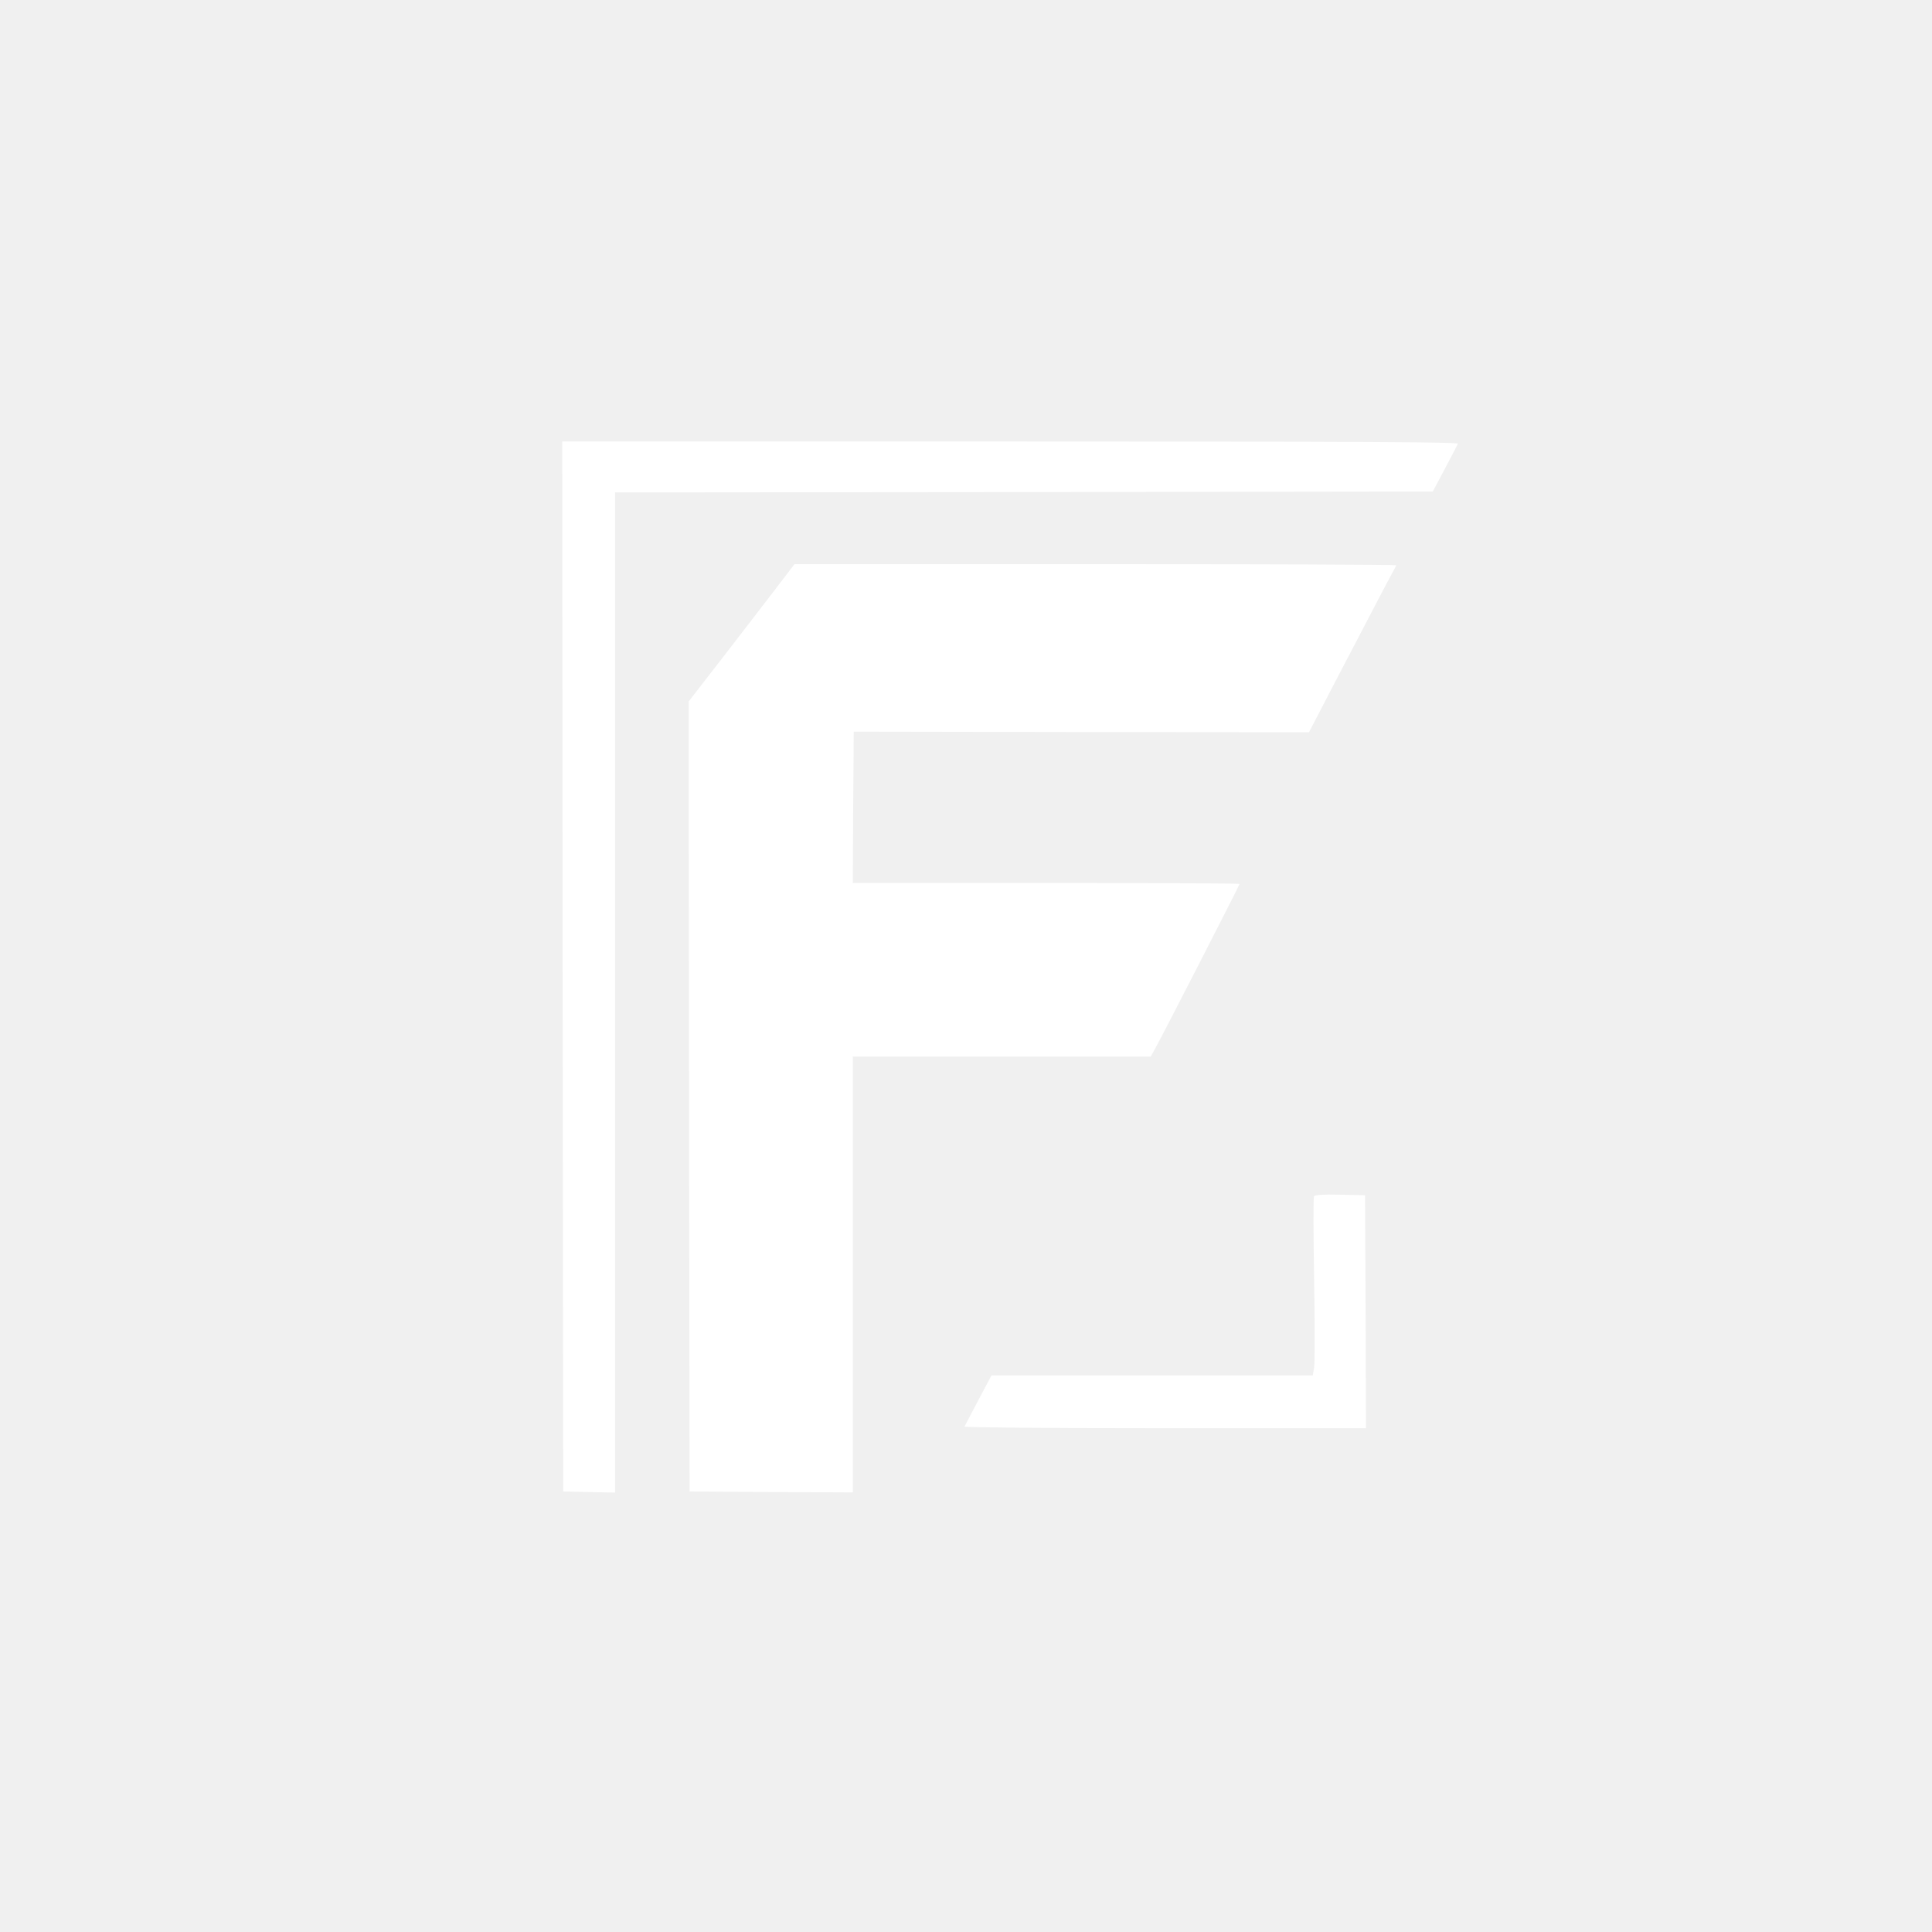
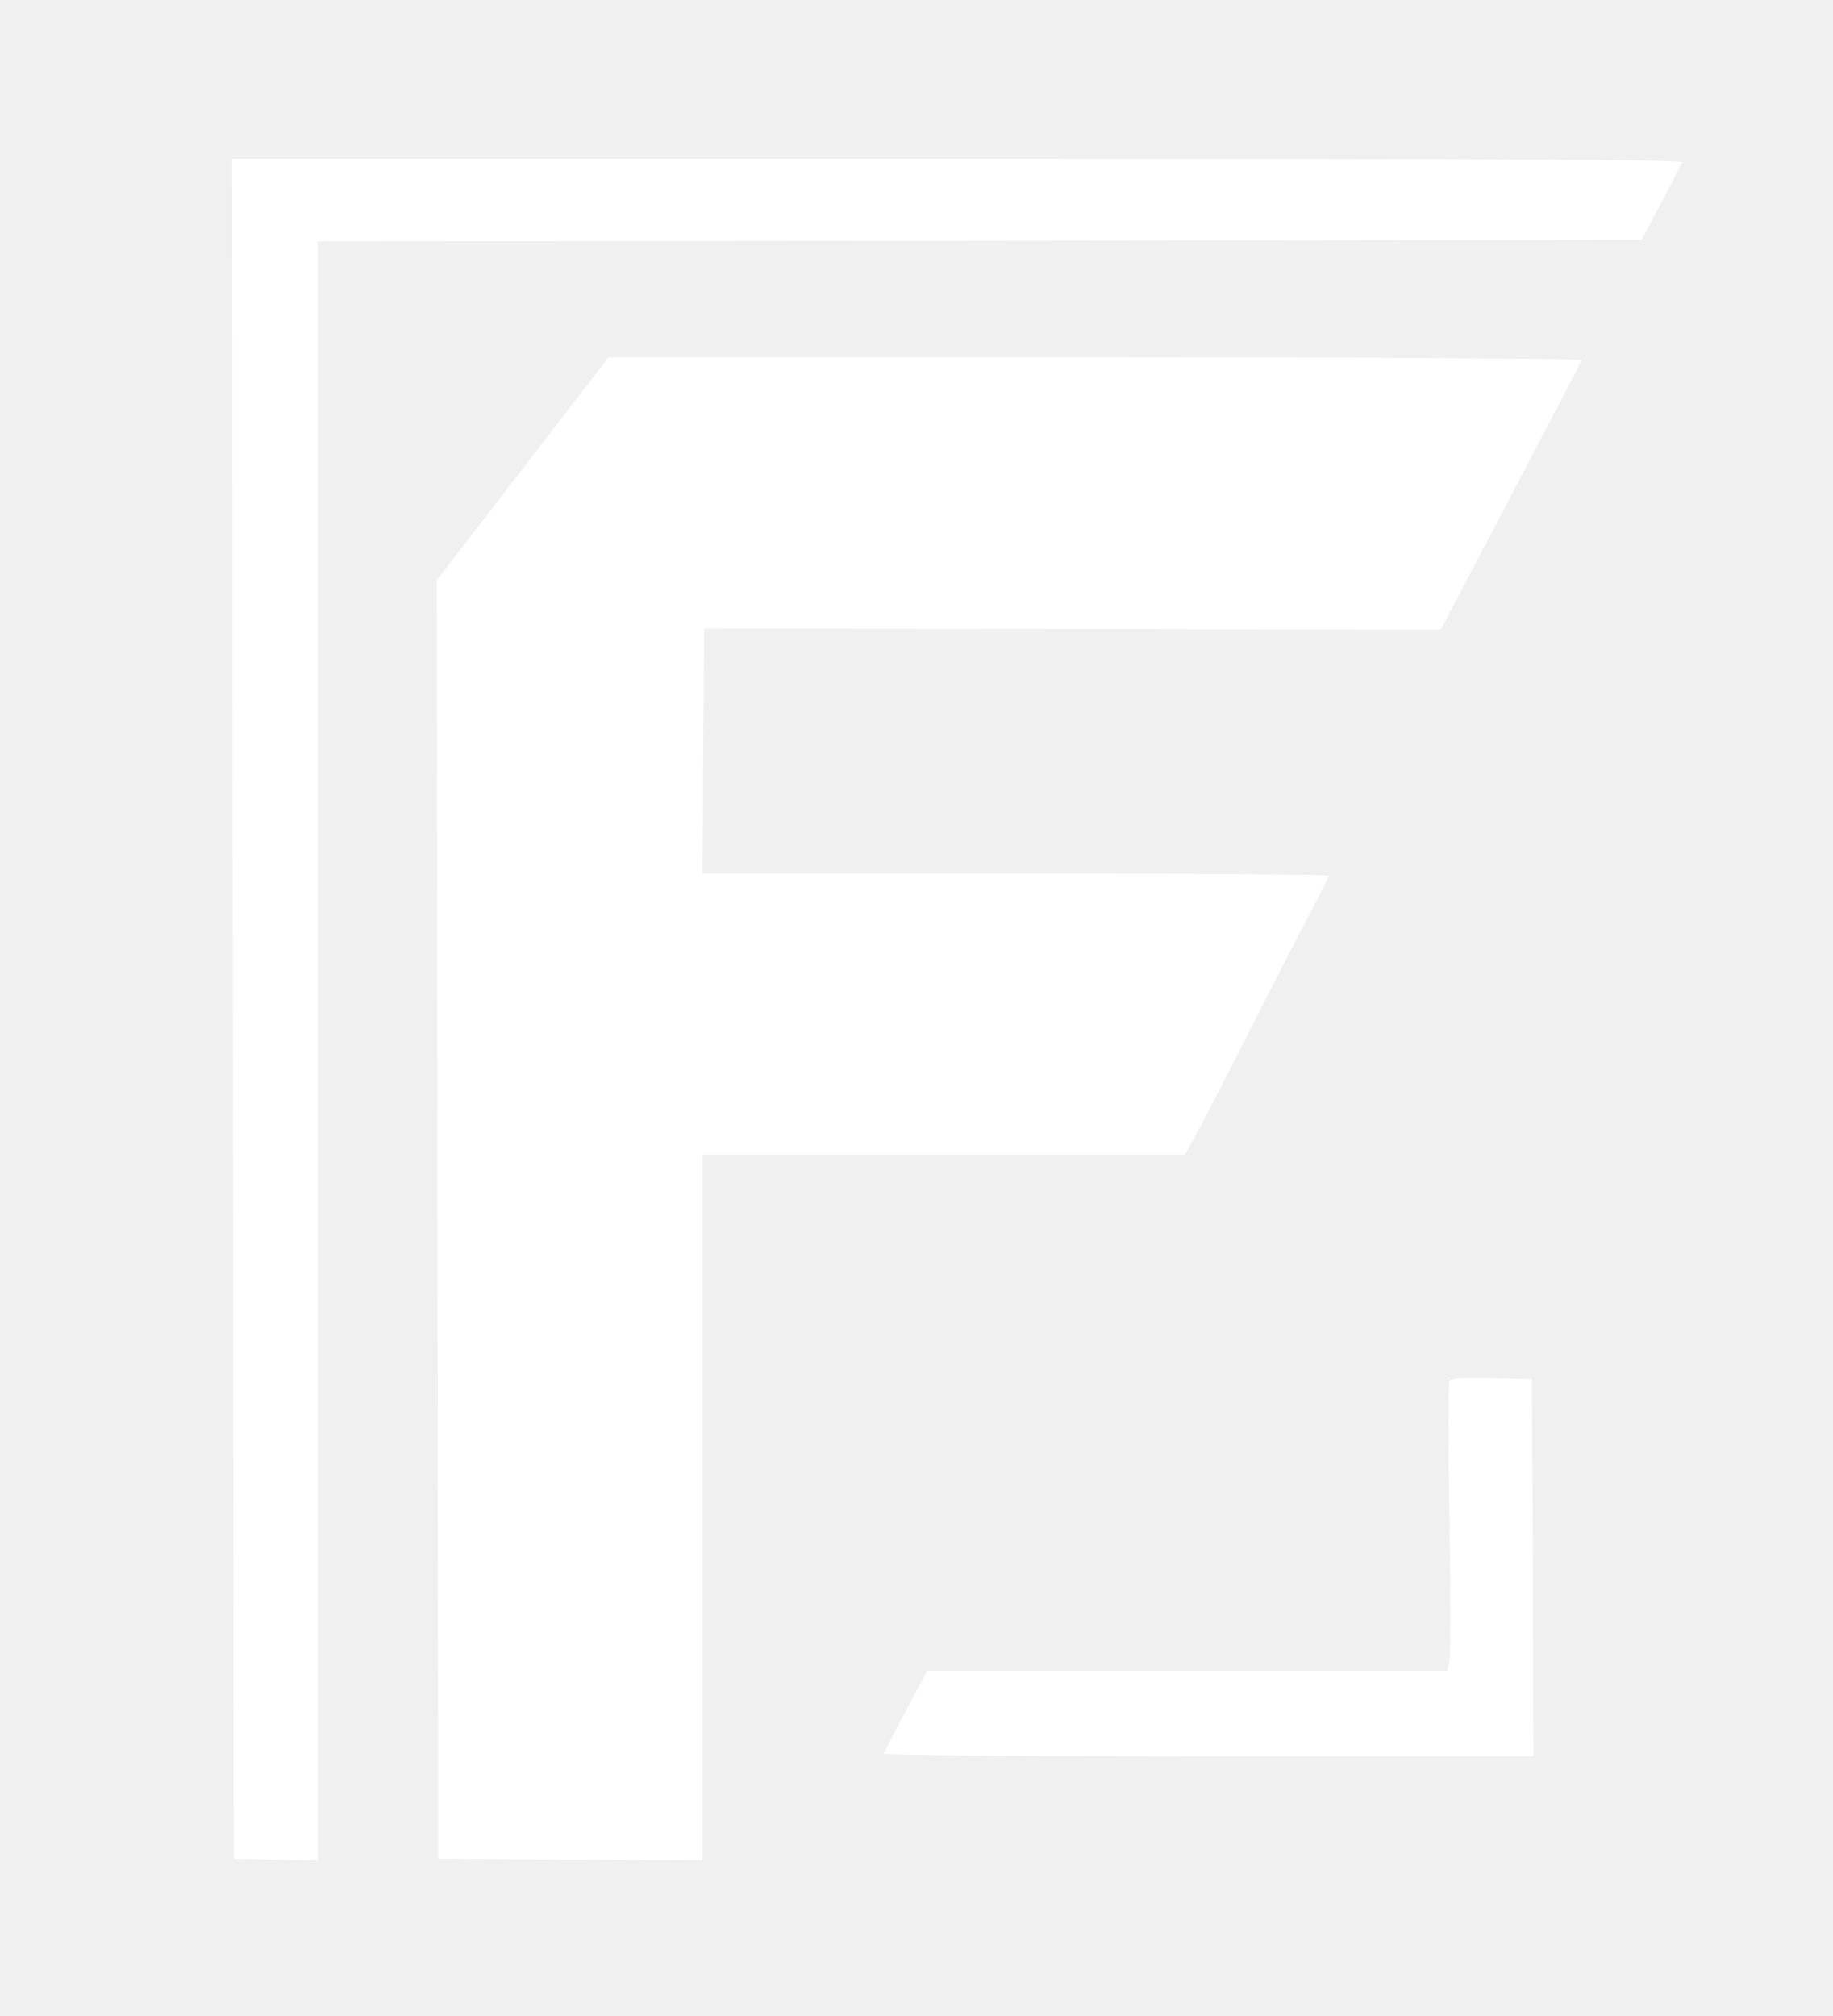
- <svg xmlns="http://www.w3.org/2000/svg" version="1.0" width="1024pt" height="1024pt" viewBox="0 0 1024 1024" preserveAspectRatio="xMidYMid meet">
-   <g transform="translate(0,1024) scale(0.1,-0.1)" fill="#ffffff" stroke="none">
-     <path d="M2982 5118 l3 -2783 138 -3 137 -3 0 2651 0 2650 2167 2 2167 3 64 120 c35 66 66 126 69 133 4 9 -474 12 -2371 12 l-2376 0 2 -2782z" fill="#ffffff" />
-     <path d="M4114 7123 c-54 -71 -180 -234 -281 -365 l-183 -236 2 -2094 3 -2093 433 -3 432 -2 0 1155 0 1155 790 0 789 0 24 43 c33 58 447 866 447 872 0 3 -461 5 -1025 5 l-1025 0 2 401 3 401 1206 -2 1207 -1 147 283 c82 156 175 335 208 398 33 63 70 134 83 157 13 23 24 44 24 47 0 3 -717 6 -1594 6 l-1595 0 -97 -127z" fill="#ffffff" />
-     <path d="M6964 3899 c-3 -6 -3 -204 1 -439 4 -235 4 -446 0 -469 l-7 -41 -851 0 -852 0 -70 -132 c-38 -72 -71 -135 -73 -139 -2 -5 473 -9 1062 -9 l1066 0 -2 618 -3 617 -132 3 c-90 2 -134 -1 -139 -9z" fill="#ffffff" />
+ <svg xmlns="http://www.w3.org/2000/svg" version="1.0" width="600pt" height="660pt" viewBox="0 0 600 660" preserveAspectRatio="xMidYMid meet">
+   <g transform="translate(0,660) scale(0.1,-0.1)" fill="#ffffff" stroke="none">
+     <path d="M762 3298 l3 -2783 138 -3 137 -3 0 2651 0 2650 2167 2 2167 3 64 120 c35 66 66 126 69 133 4 9 -474 12 -2371 12 l-2376 0 2 -2782z" fill="#ffffff" />
+     <path d="M1711 5065 l-281 -364 2 -2093 3 -2093 433 -3 432 -2 0 1155 0 1155 790 0 789 0 24 43 c14 23 89 168 167 322 78 154 173 339 211 411 38 72 69 134 69 137 0 4 -461 7 -1025 7 l-1025 0 2 401 3 401 1206 -1 1206 -2 229 437 c126 240 231 441 232 445 2 5 -702 9 -1591 9 l-1595 0 -281 -365z" fill="#ffffff" />
+     <path d="M4745 2080 c-4 -7 -4 -208 0 -449 4 -240 4 -451 0 -469 l-7 -32 -851 0 -852 0 -70 -132 c-38 -72 -71 -135 -73 -139 -2 -5 473 -9 1062 -9 l1066 0 -2 618 -3 617 -132 3 c-91 2 -133 0 -138 -8z" fill="#ffffff" />
  </g>
</svg>
